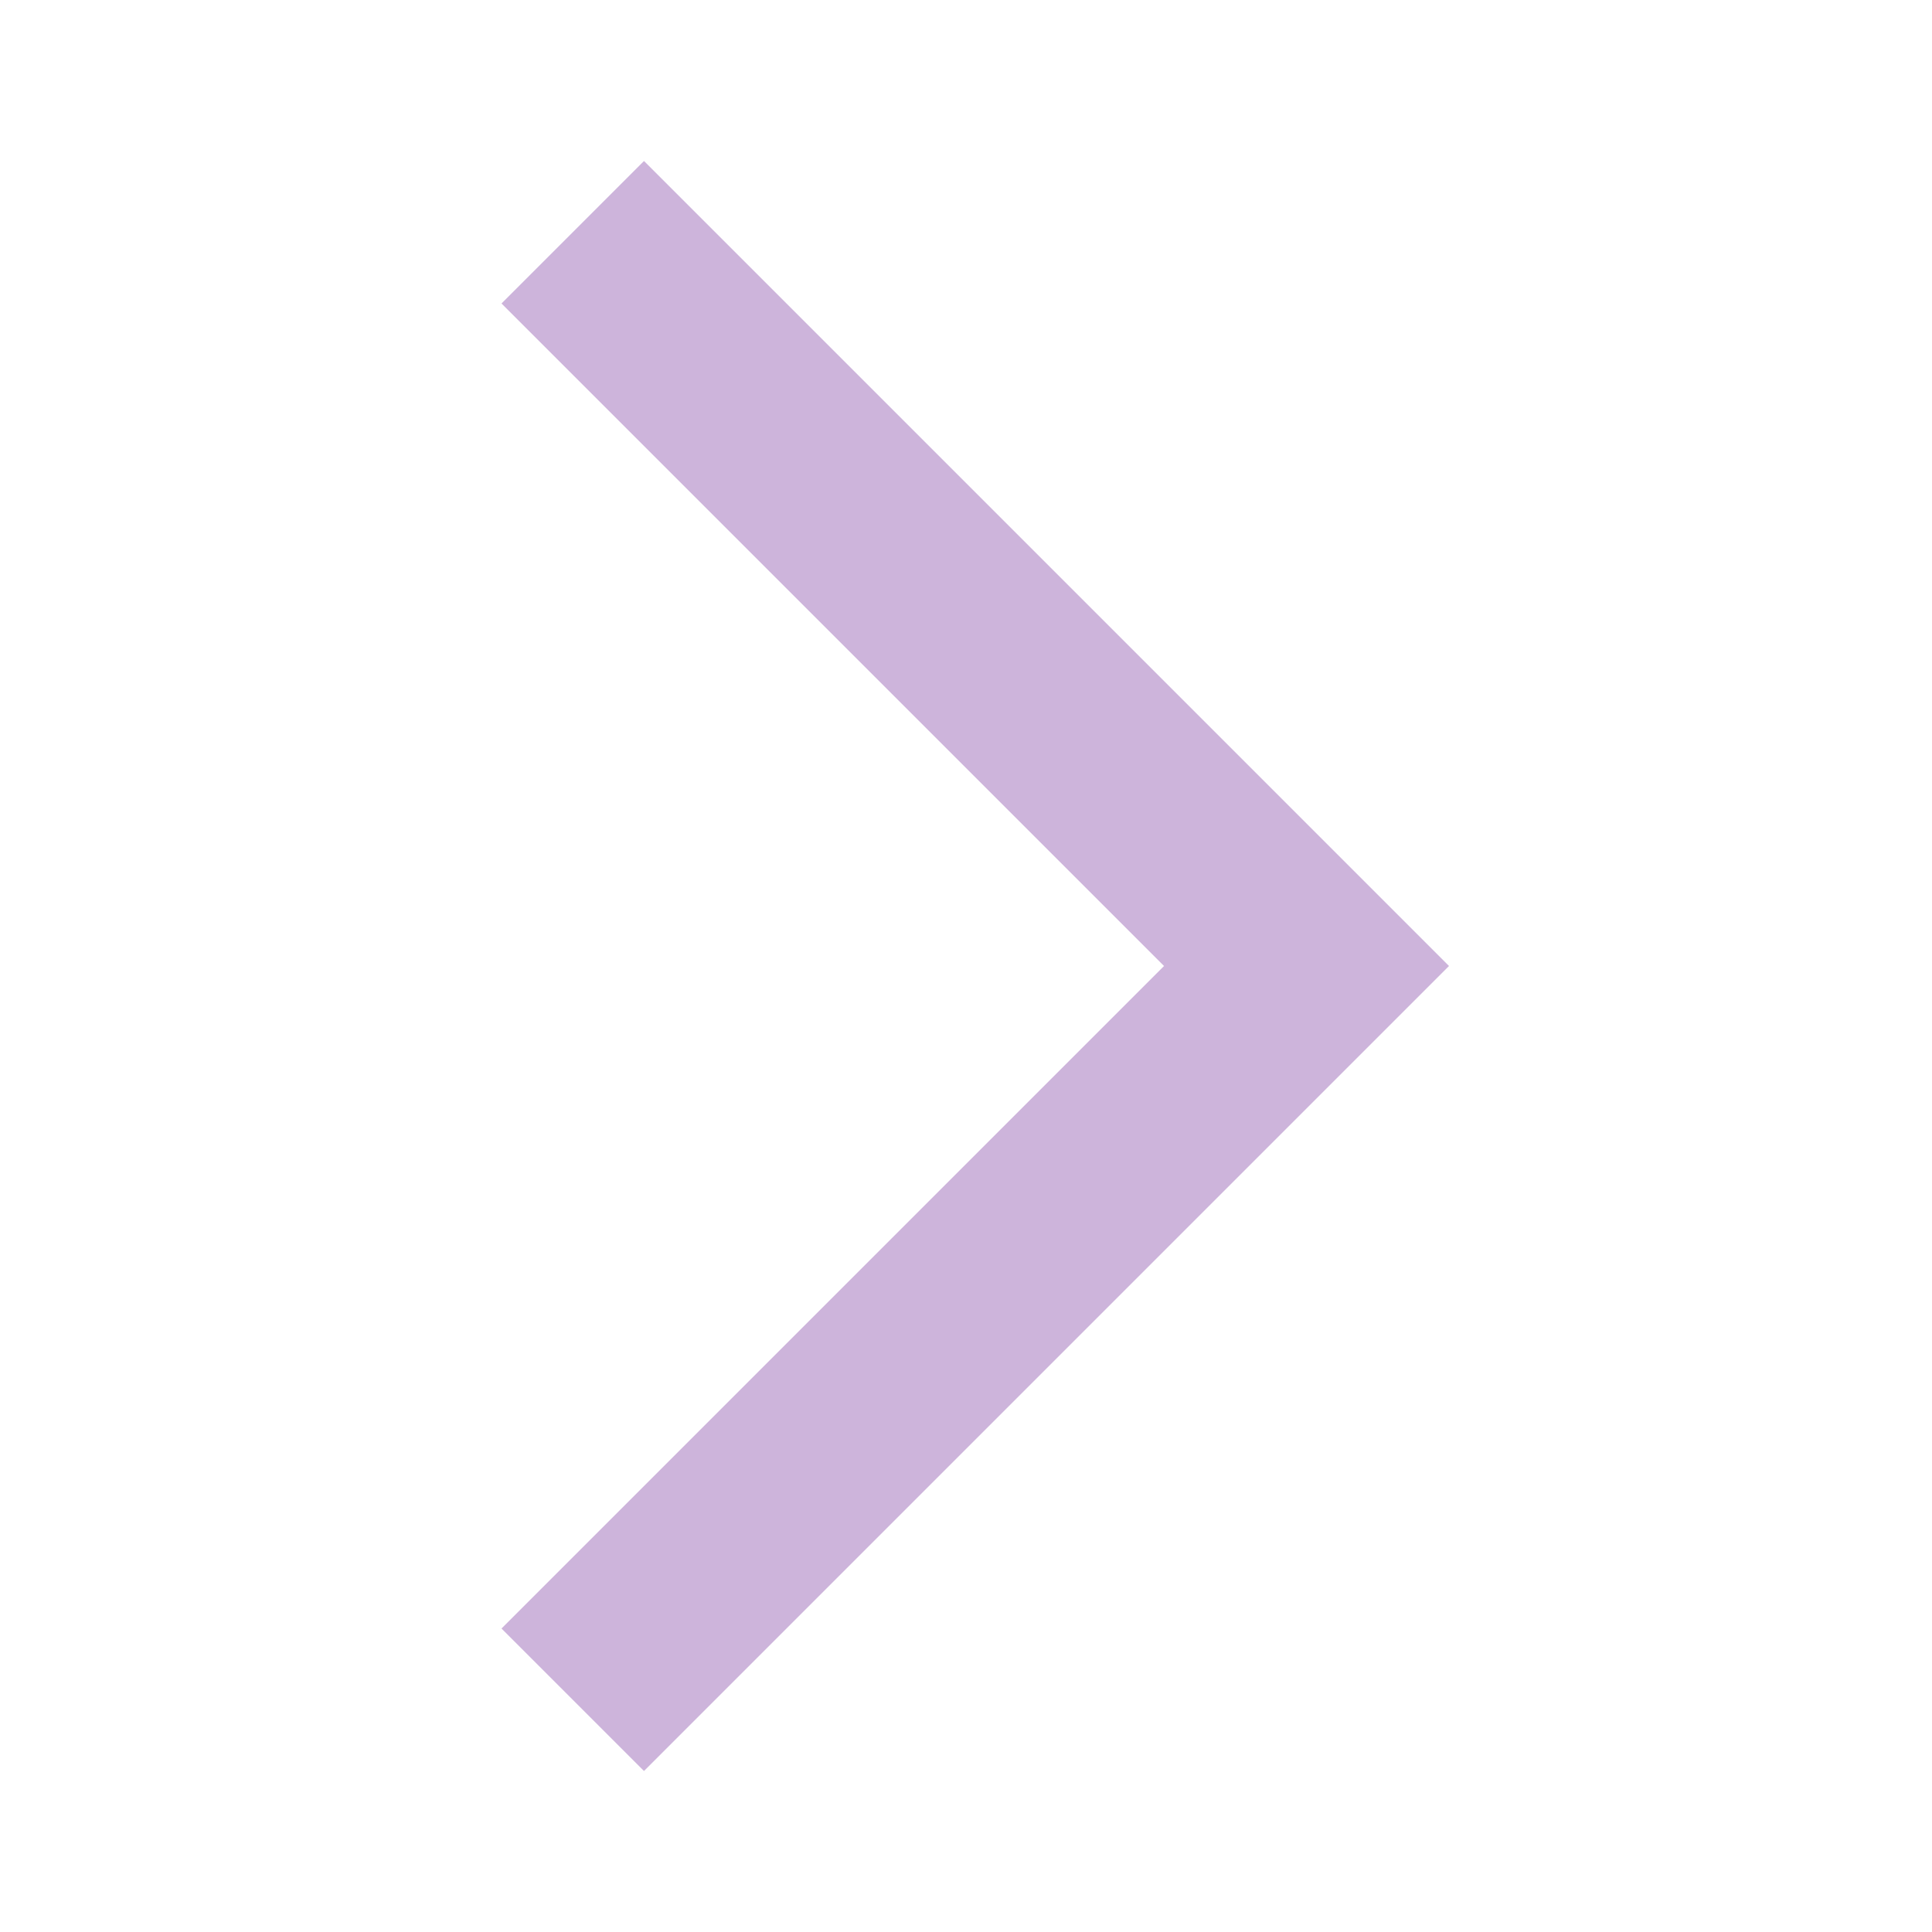
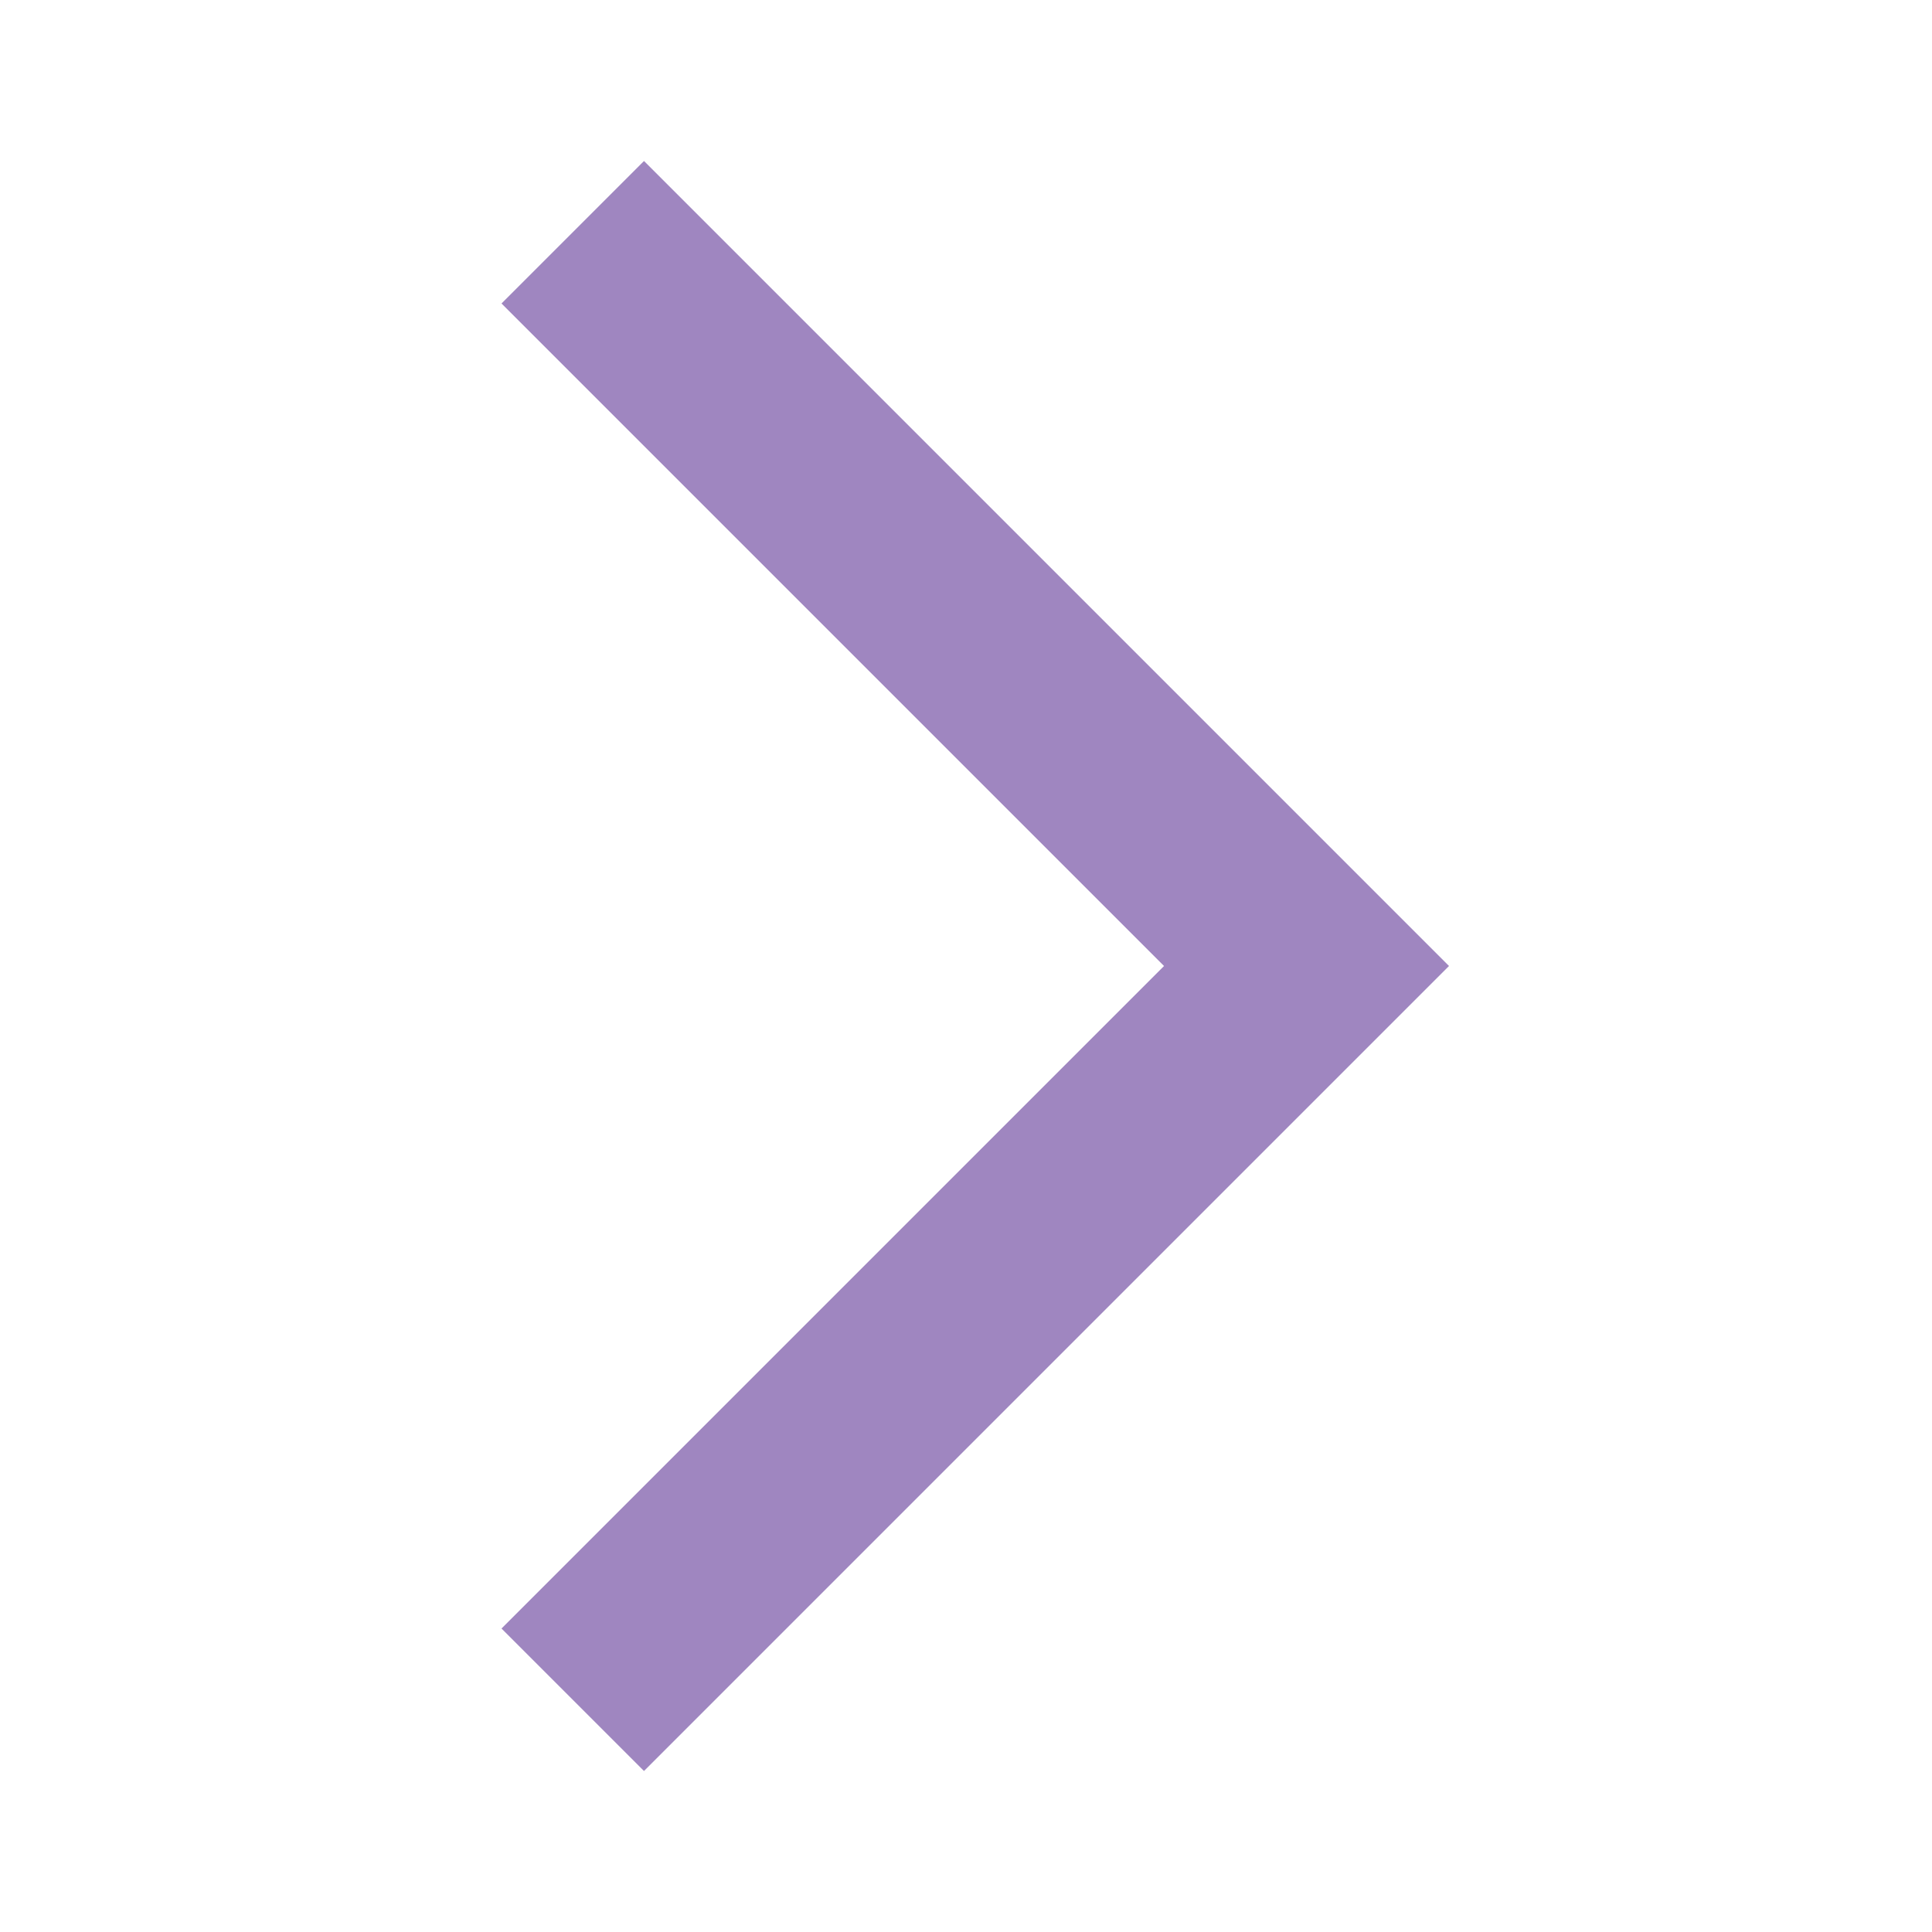
- <svg xmlns="http://www.w3.org/2000/svg" fill="#cdb4db" stroke-width="0" viewBox="0 0 24 24" height="1em" width="1em">
+ <svg xmlns="http://www.w3.org/2000/svg" fill="#9F86C0" stroke-width="0" viewBox="0 0 24 24" height="1em" width="1em">
  <path fill="none" d="M0 0h24v24H0V0z" />
  <path d="M6.23 20.23L8 22l10-10L8 2 6.23 3.77 14.46 12z" />
</svg>
